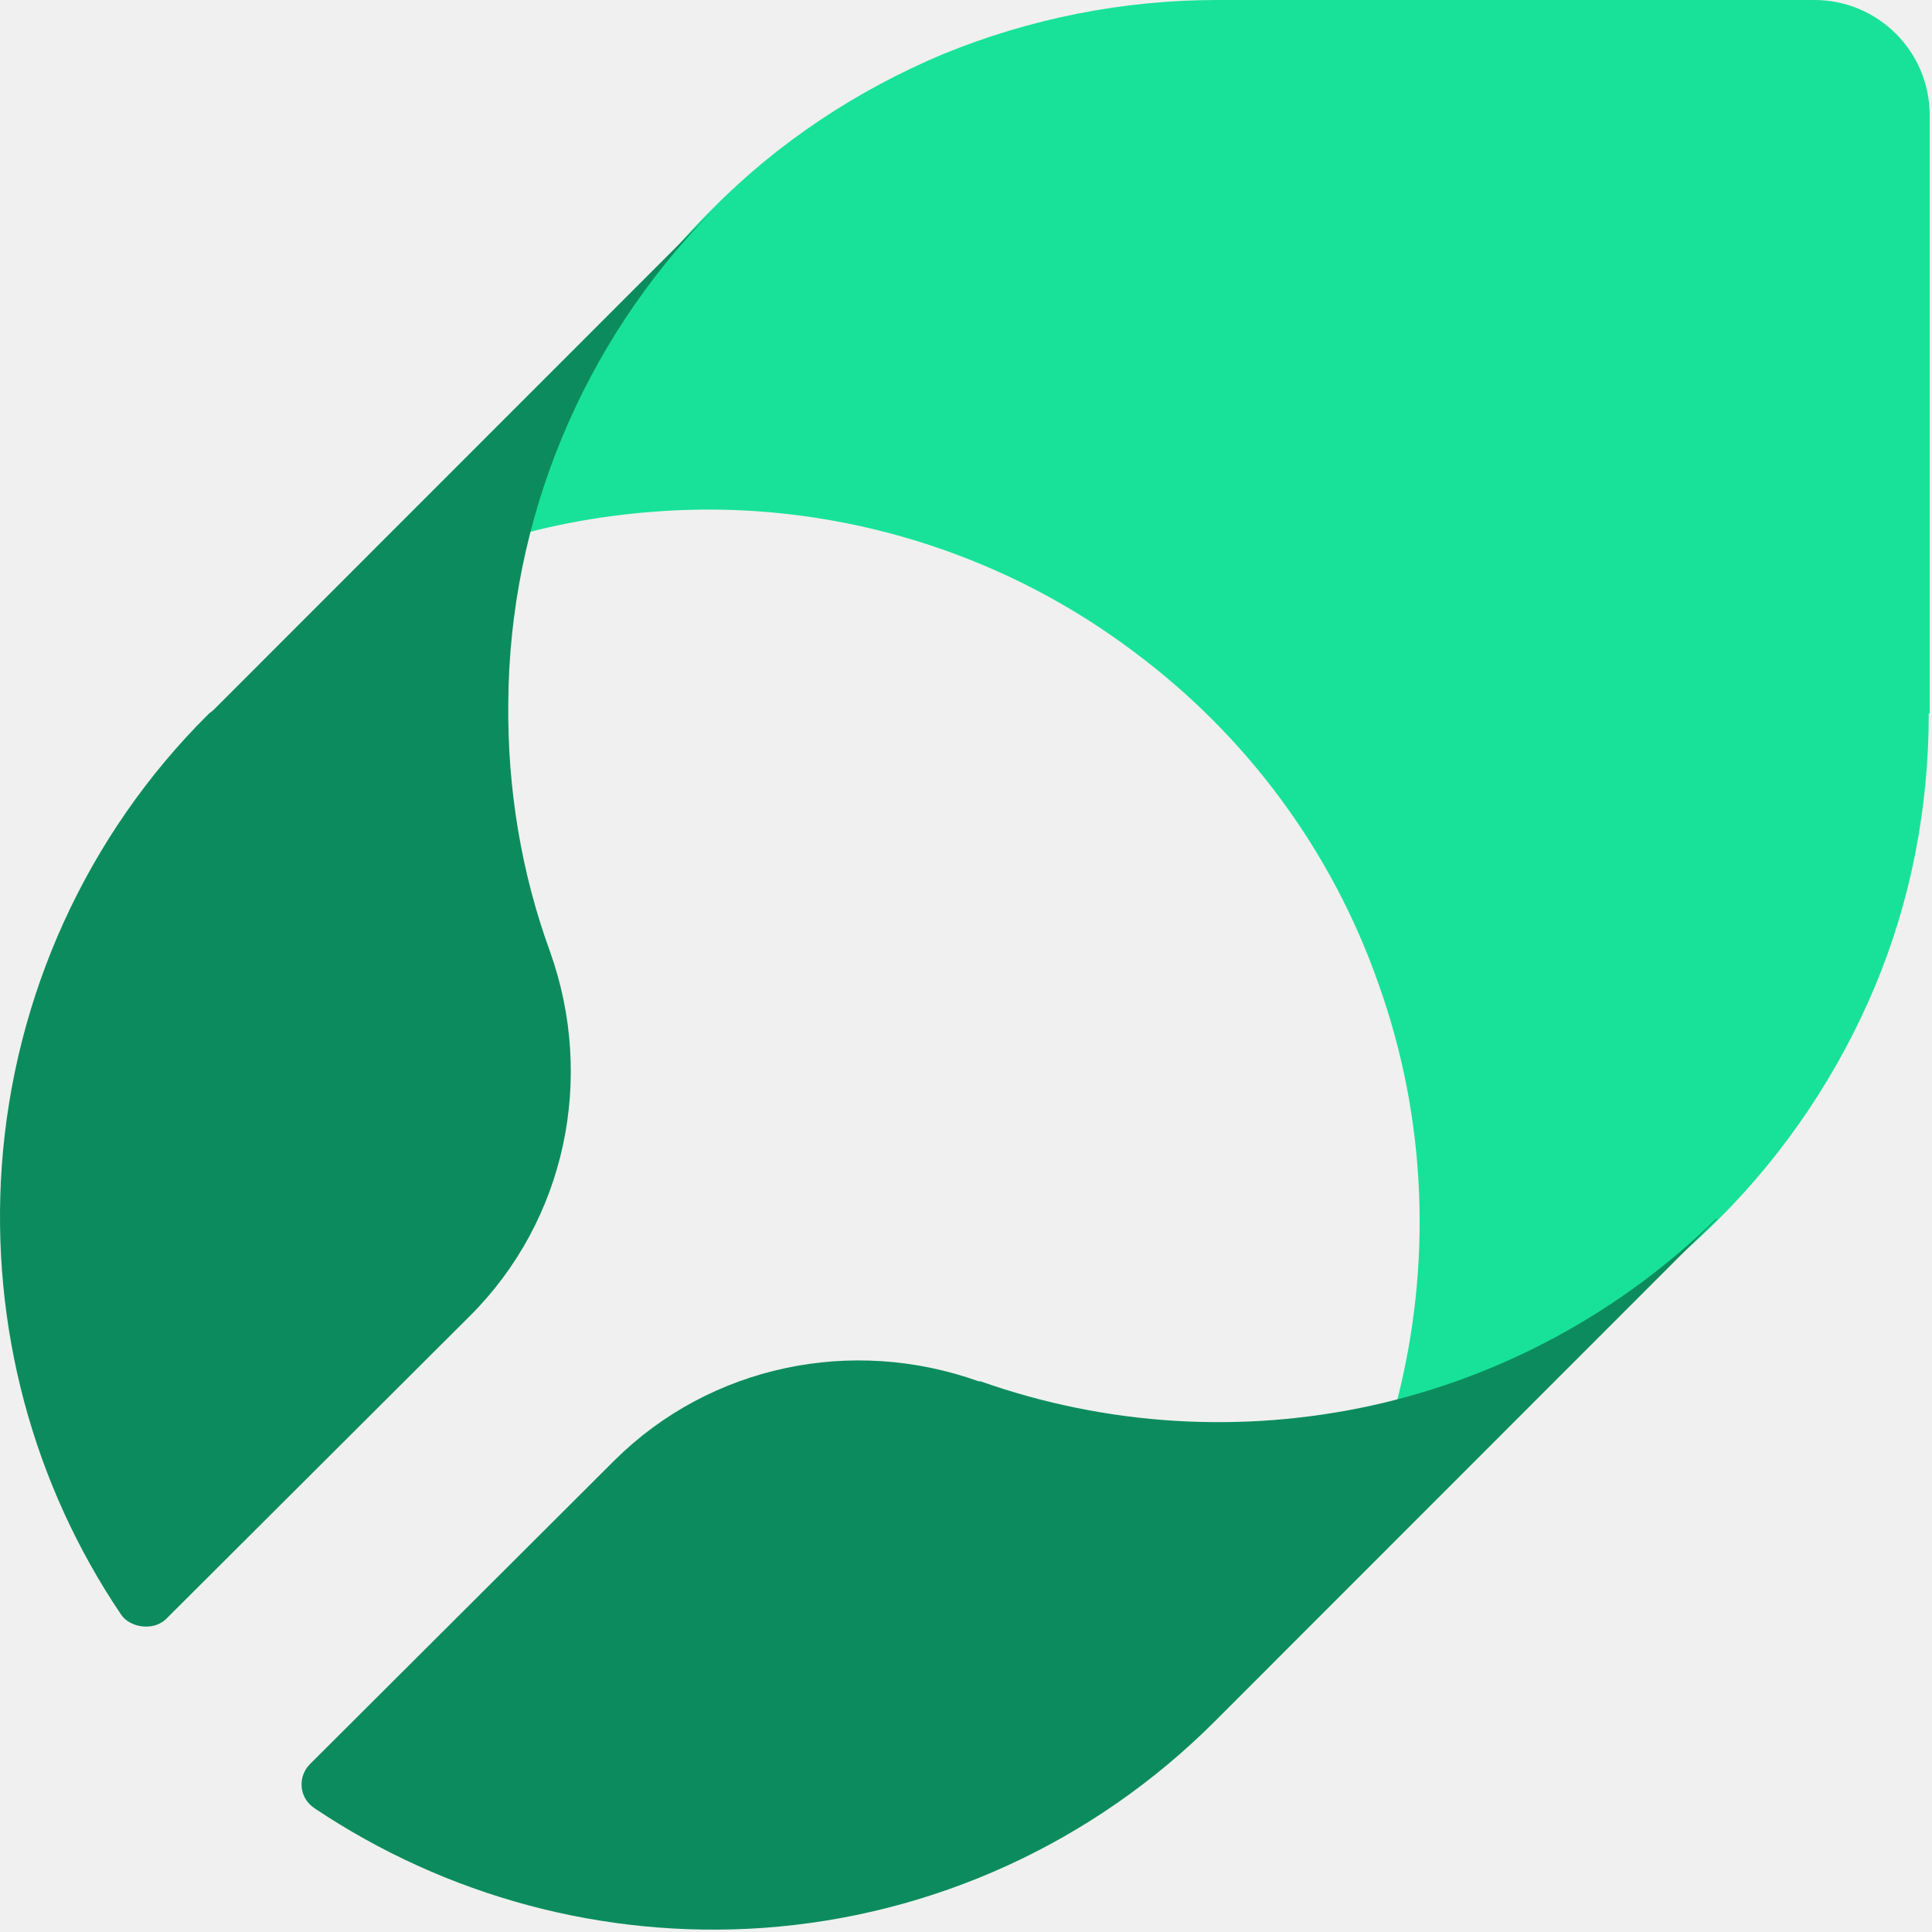
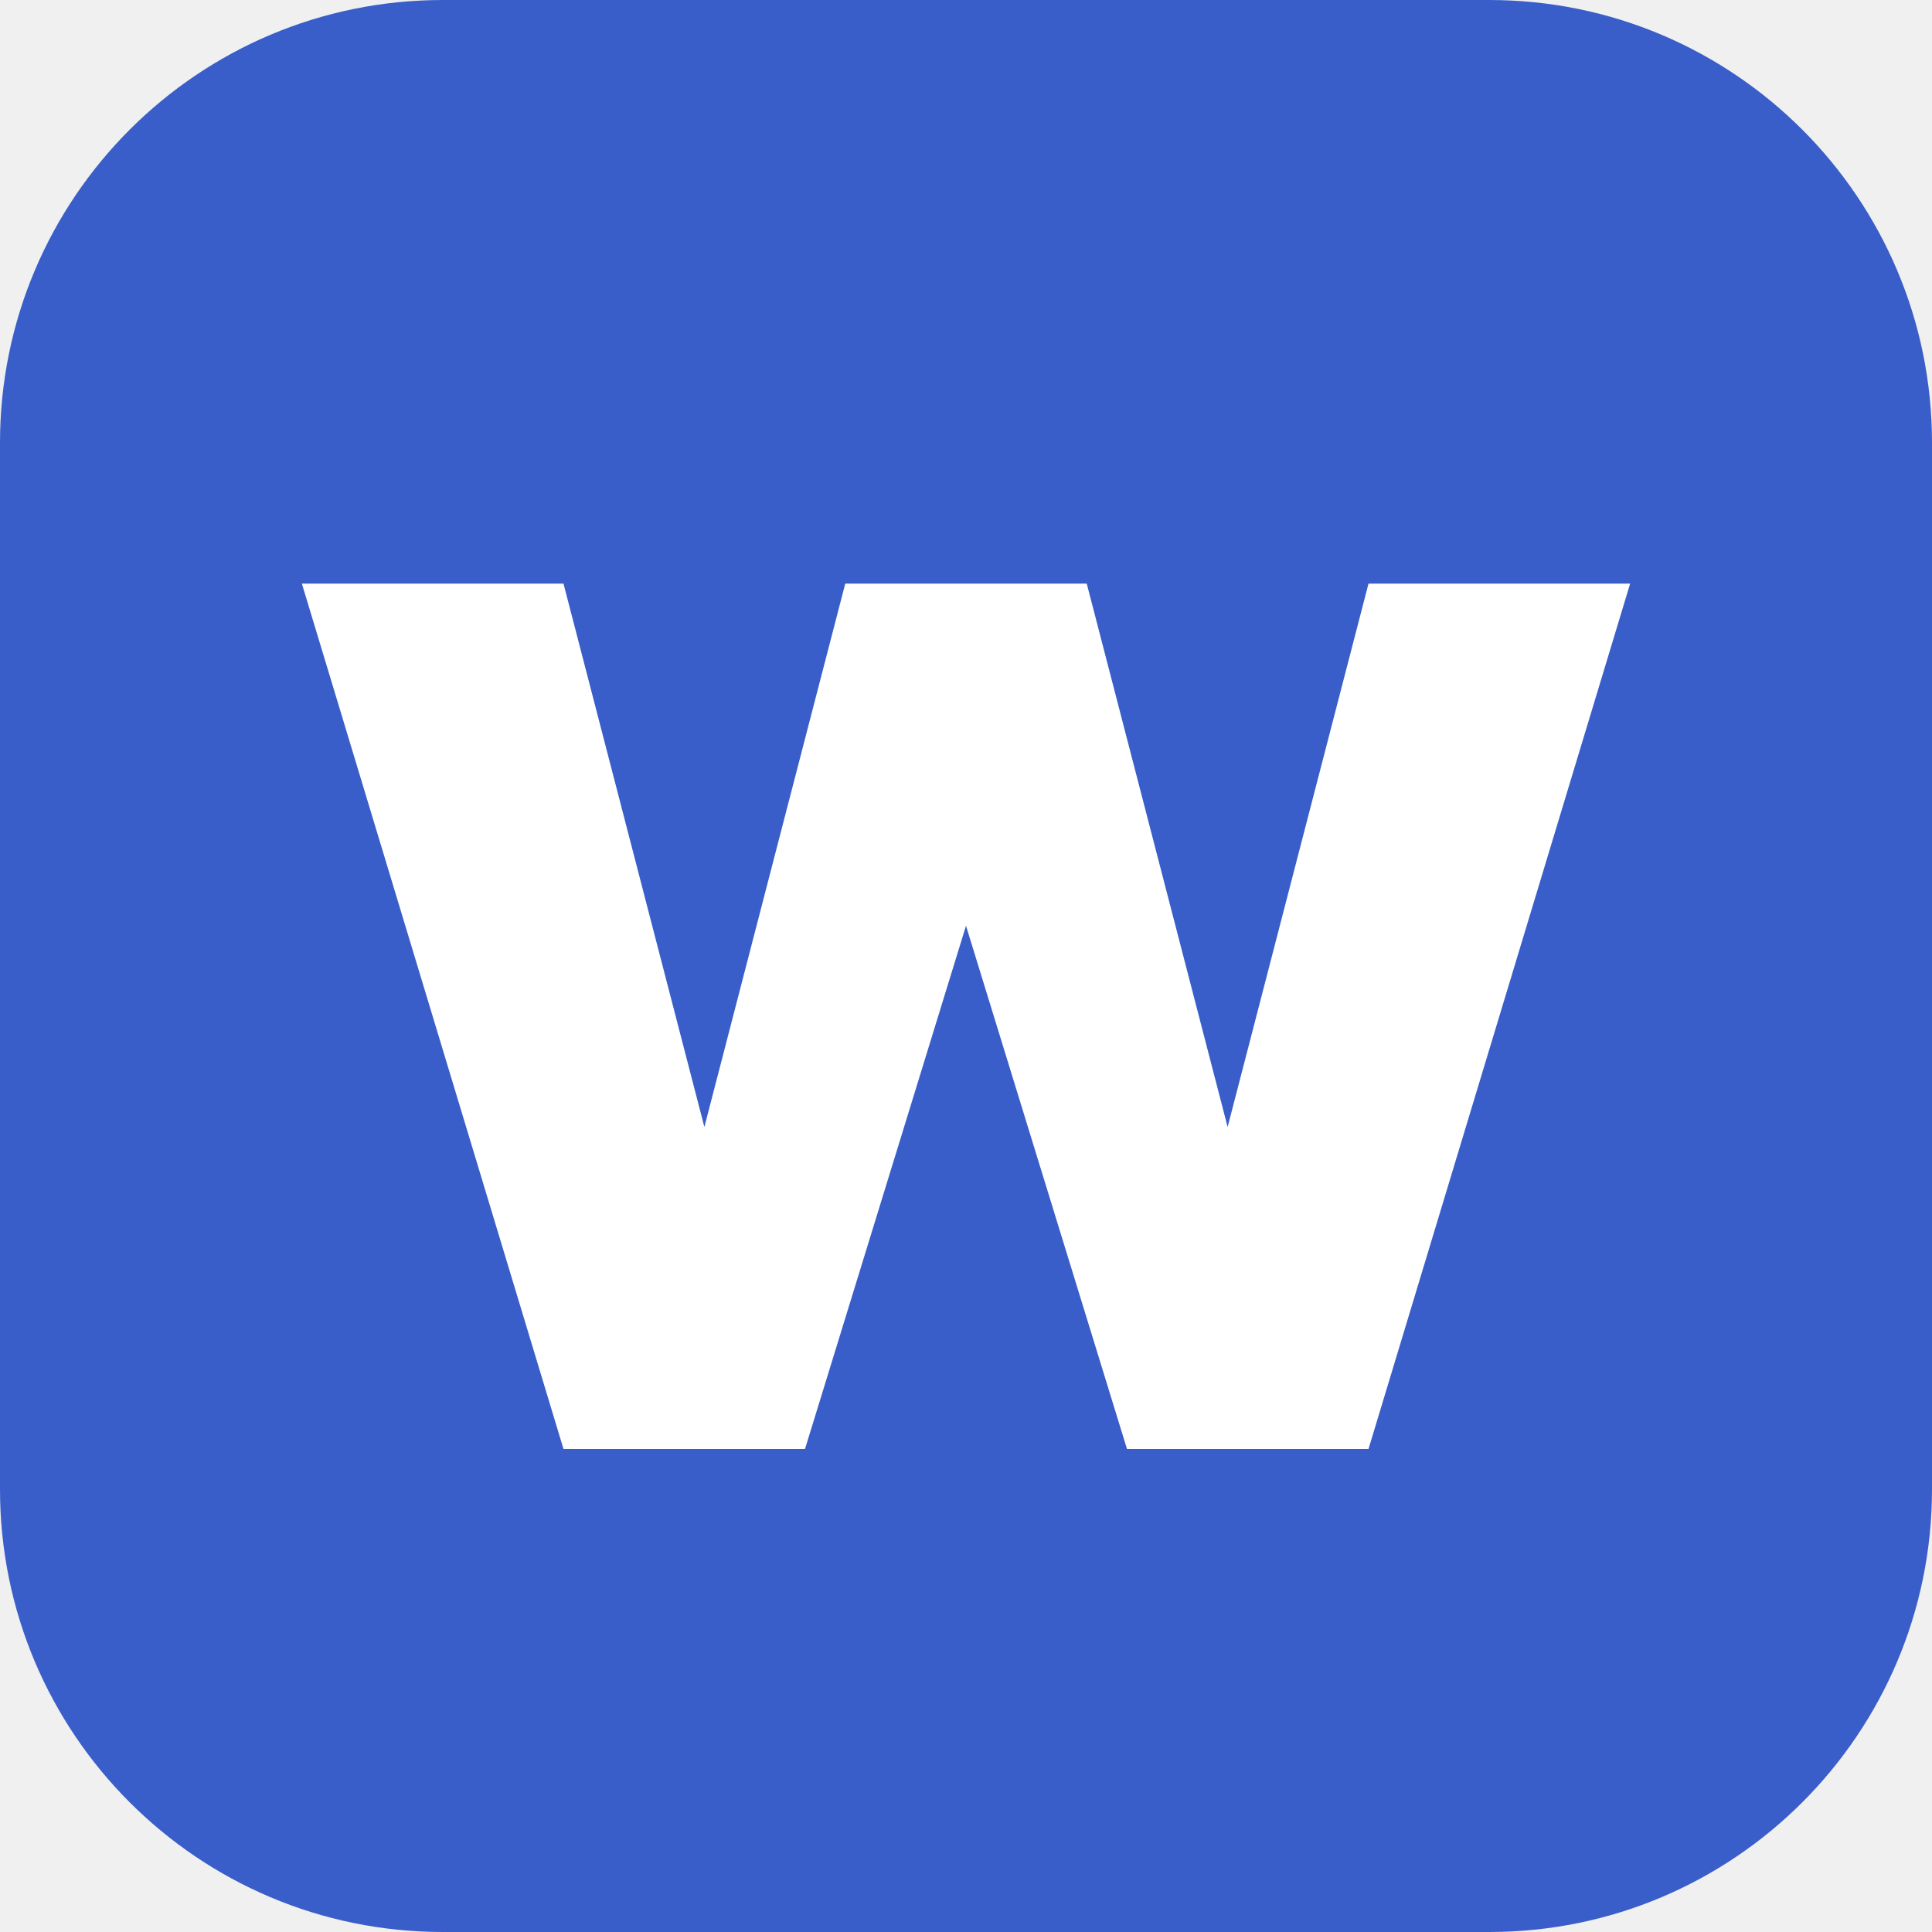
- <svg xmlns="http://www.w3.org/2000/svg" width="502" height="502" viewBox="0 0 502 502" fill="none">
-   <path d="M501.402 185.33V29.962C501.402 13.29 487.876 0 471.453 0H316.156C291.763 0 267.611 4.832 245.15 14.014C222.689 23.438 202.16 36.969 185.012 54.367L183.804 55.575C161.101 78.53 144.92 107.042 136.708 138.454C151.441 134.588 166.656 132.655 181.871 132.413C222.447 131.93 262.298 144.978 294.661 169.383C323.885 191.13 346.104 221.092 358.18 255.645C370.739 290.681 372.188 328.859 362.769 364.862C393.925 356.647 422.666 340.457 445.611 317.744L446.818 316.536C463.966 299.38 477.732 278.841 487.151 256.37C496.571 233.898 501.16 209.735 501.16 185.33H501.402Z" fill="#18E299" />
-   <path d="M132.071 182.706C132.312 135.044 151.32 89.307 184.764 55.125L55.557 184.391C55.076 184.873 54.594 185.113 54.113 185.595C22.593 216.888 3.586 258.774 0.458 303.066C-2.43 344.47 8.397 385.392 31.496 419.575C33.699 422.835 39.677 423.907 43.046 420.778L122.206 341.822C146.989 317.028 154.689 280.198 142.899 247.219C135.44 226.758 131.831 204.852 132.071 182.706Z" fill="#0C8C5E" />
-   <path d="M446.067 316.547C421.284 340.86 390.245 357.71 356.56 365.172C322.634 372.635 287.506 370.468 254.783 358.914C254.783 358.914 254.542 358.914 254.301 358.914C221.338 347.118 184.525 354.821 159.742 379.375L80.581 458.331C77.212 461.701 77.694 467.238 81.784 469.885C115.95 492.754 156.855 503.827 198.24 500.938C242.512 497.809 284.137 478.792 315.656 447.258L316.859 446.054L446.067 316.788V316.547Z" fill="#0C8C5E" />
+ <svg xmlns="http://www.w3.org/2000/svg" width="96" height="96" viewBox="0 0 96 96" role="img" aria-label="Warmcore Tech">
+   <rect width="96" height="96" rx="22" fill="#395EC9" />
+   <path d="M15 29L28 72H40L48 46L56 72H68L81 29H68L61 56L54 29H42L35 56L28 29Z" fill="#FFFFFF" />
</svg>
